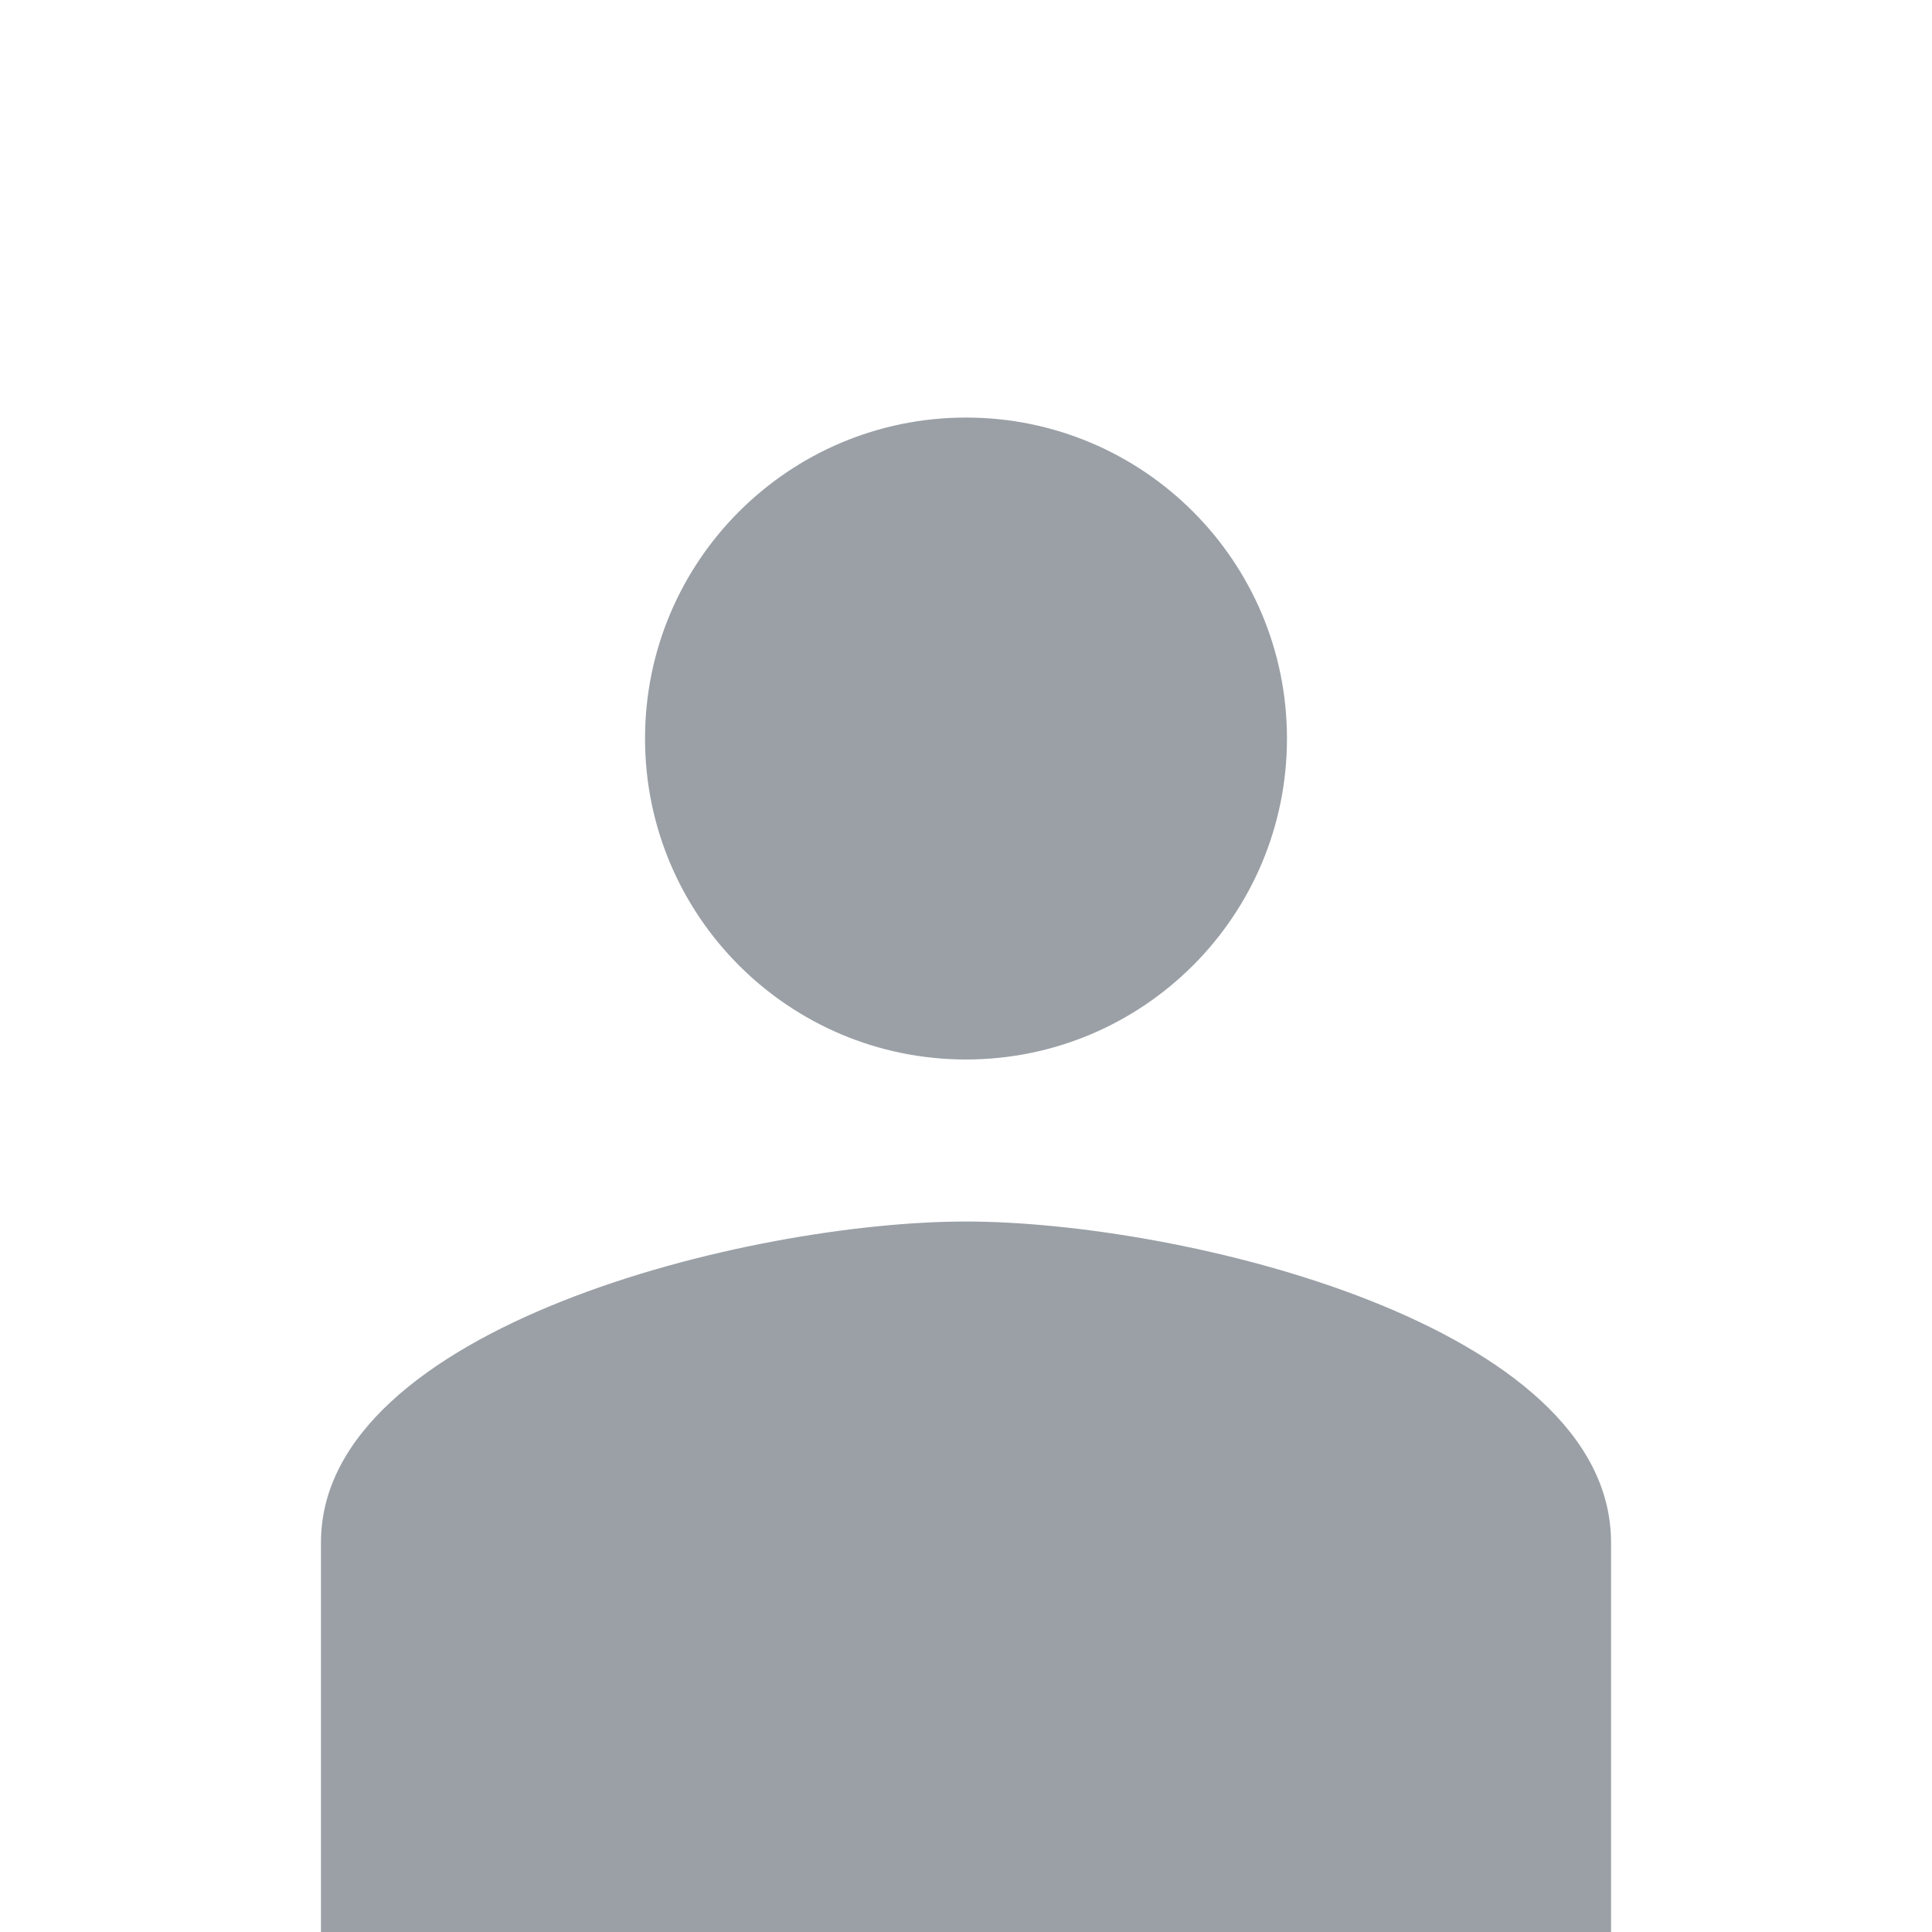
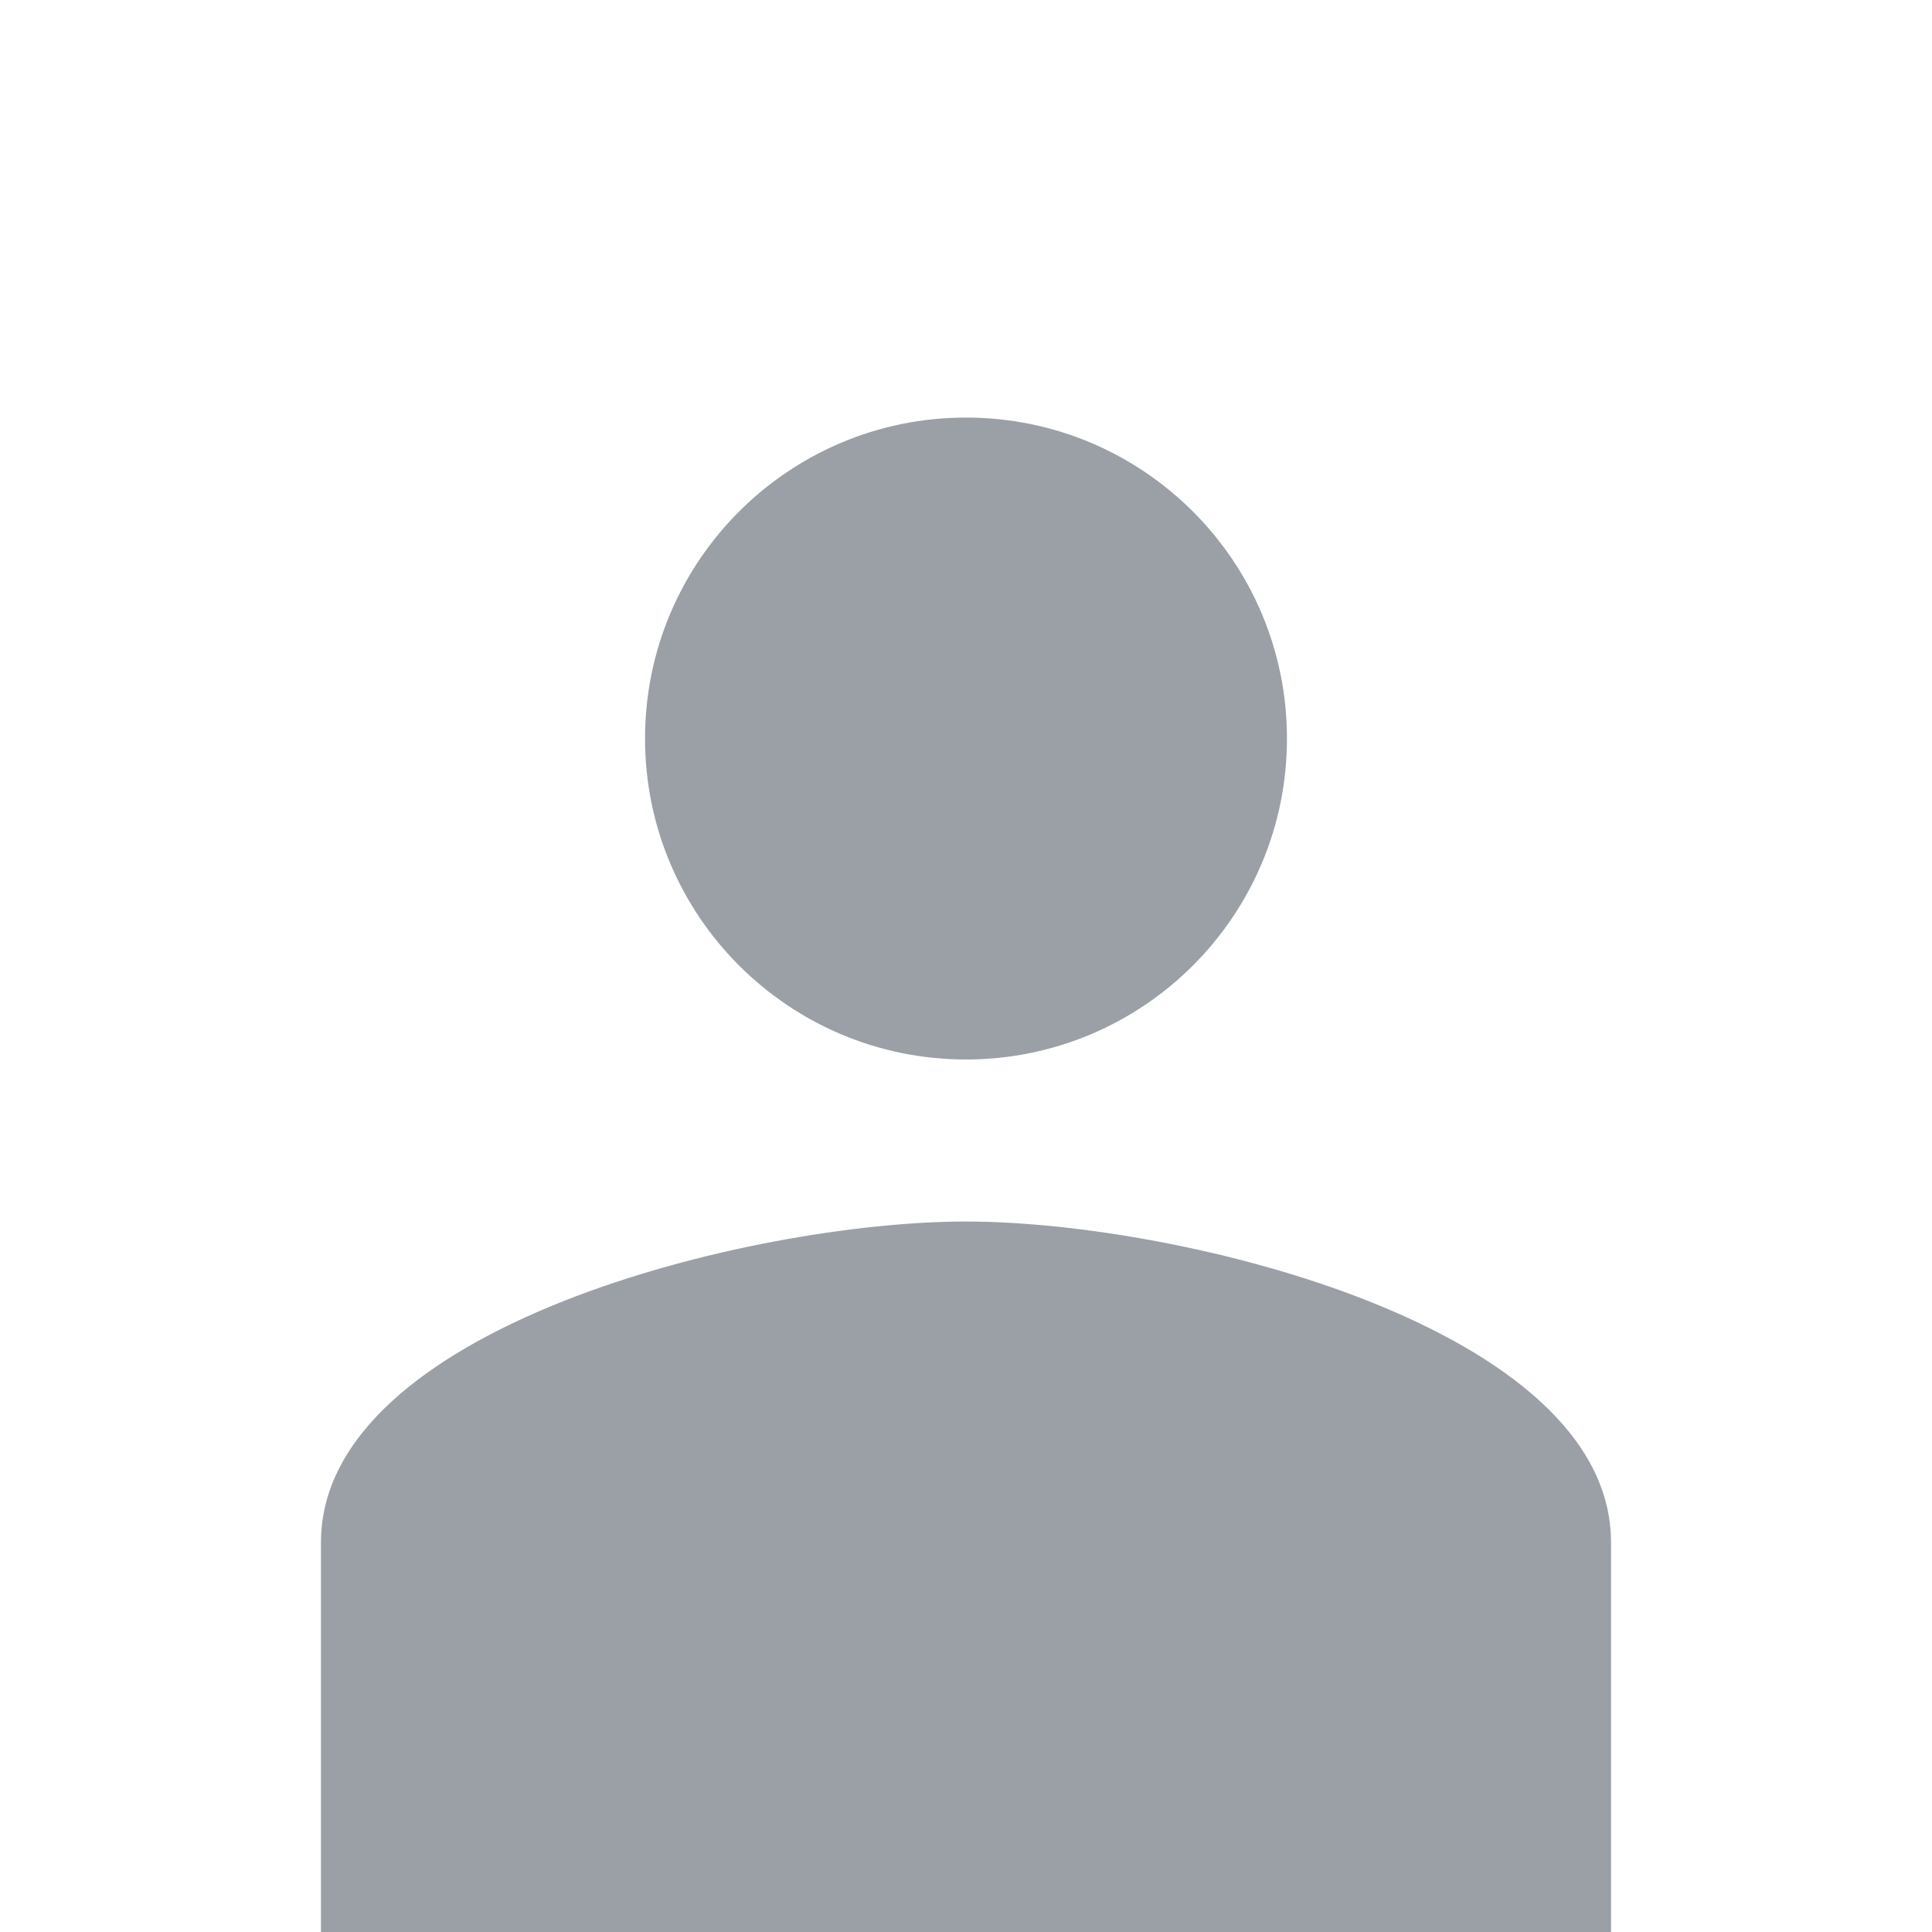
- <svg xmlns="http://www.w3.org/2000/svg" viewBox="0 0 62 62">
-   <path fill="#9aa0a6" d="M31 34a10.3 10.3 0 1 0-10.3-10.3A10.3 10.3 0 0 0 31 34zm0 5.2c-7 0-20.7 3.4-20.7 10.3v12.8h41.4V49.5c0-7-13.8-10.3-20.7-10.3z" />
+ <svg xmlns="http://www.w3.org/2000/svg" viewBox="0 0 620 620">
+   <path fill="#9aa0a6" d="M310 340a103 103 0 1 0-103-103 103 103 0 0 0 103 103zm0 52c-69 0-207 34-207 103v128h414V495c0-69-138-103-207-103z" />
</svg>
